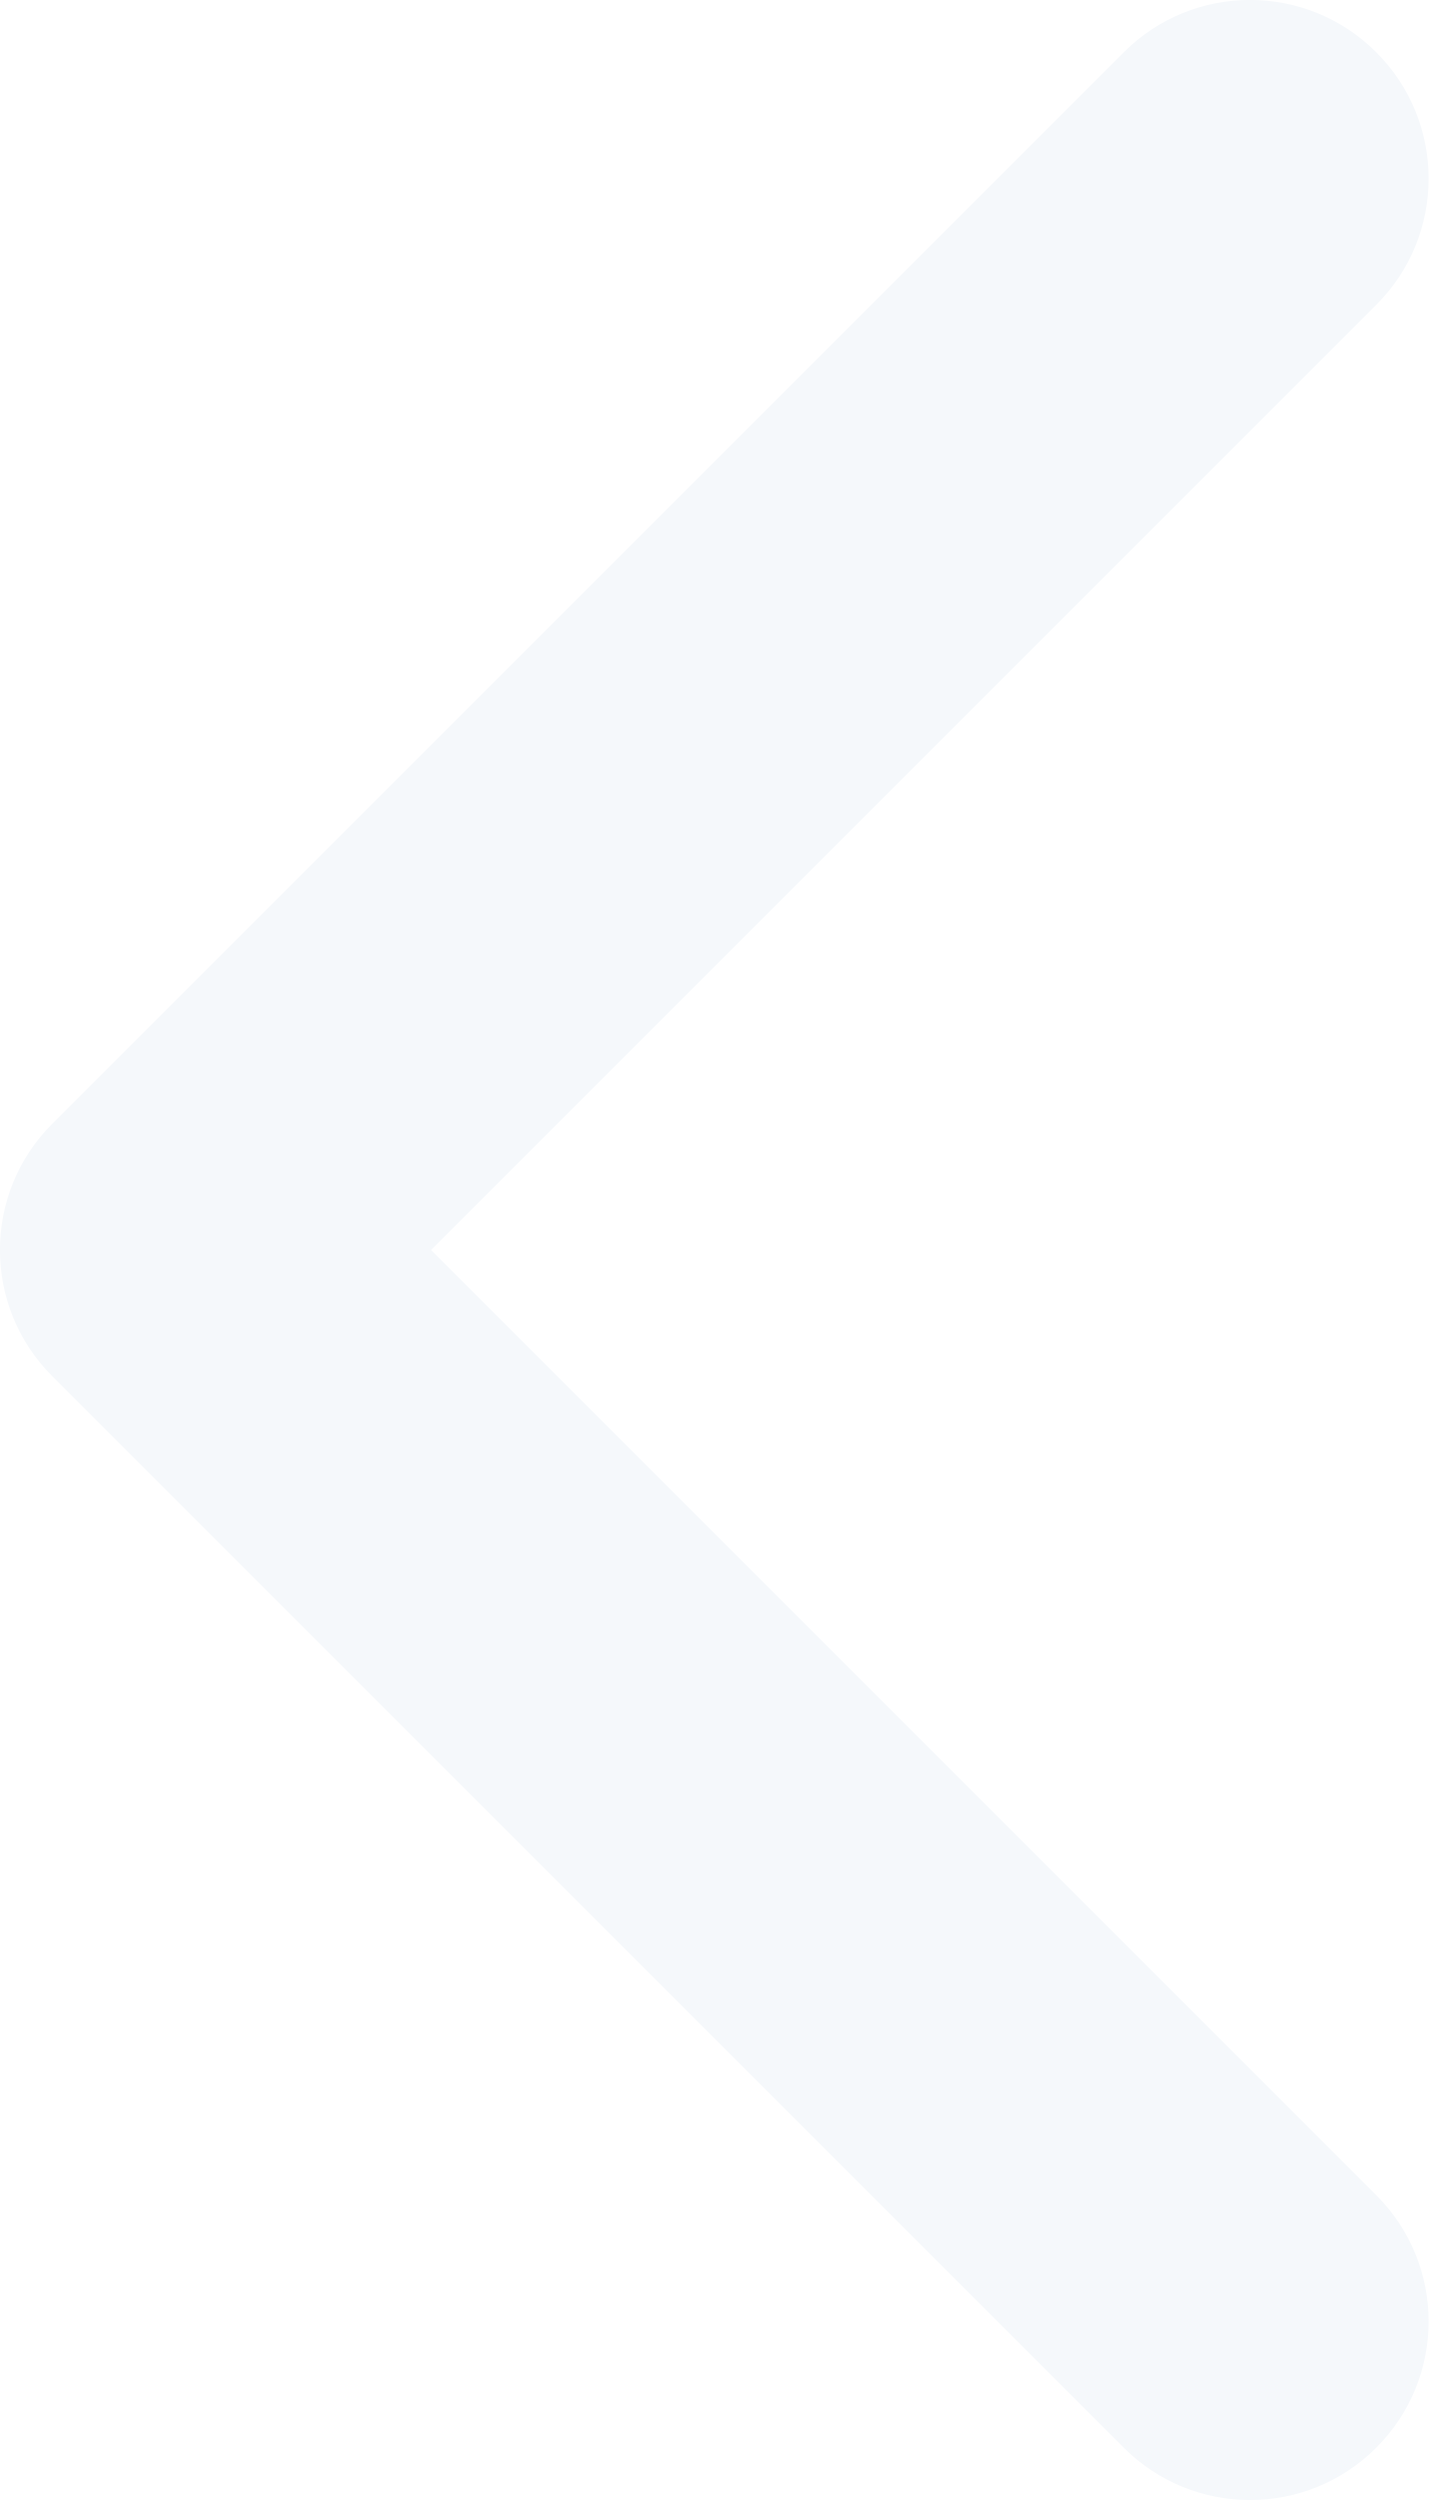
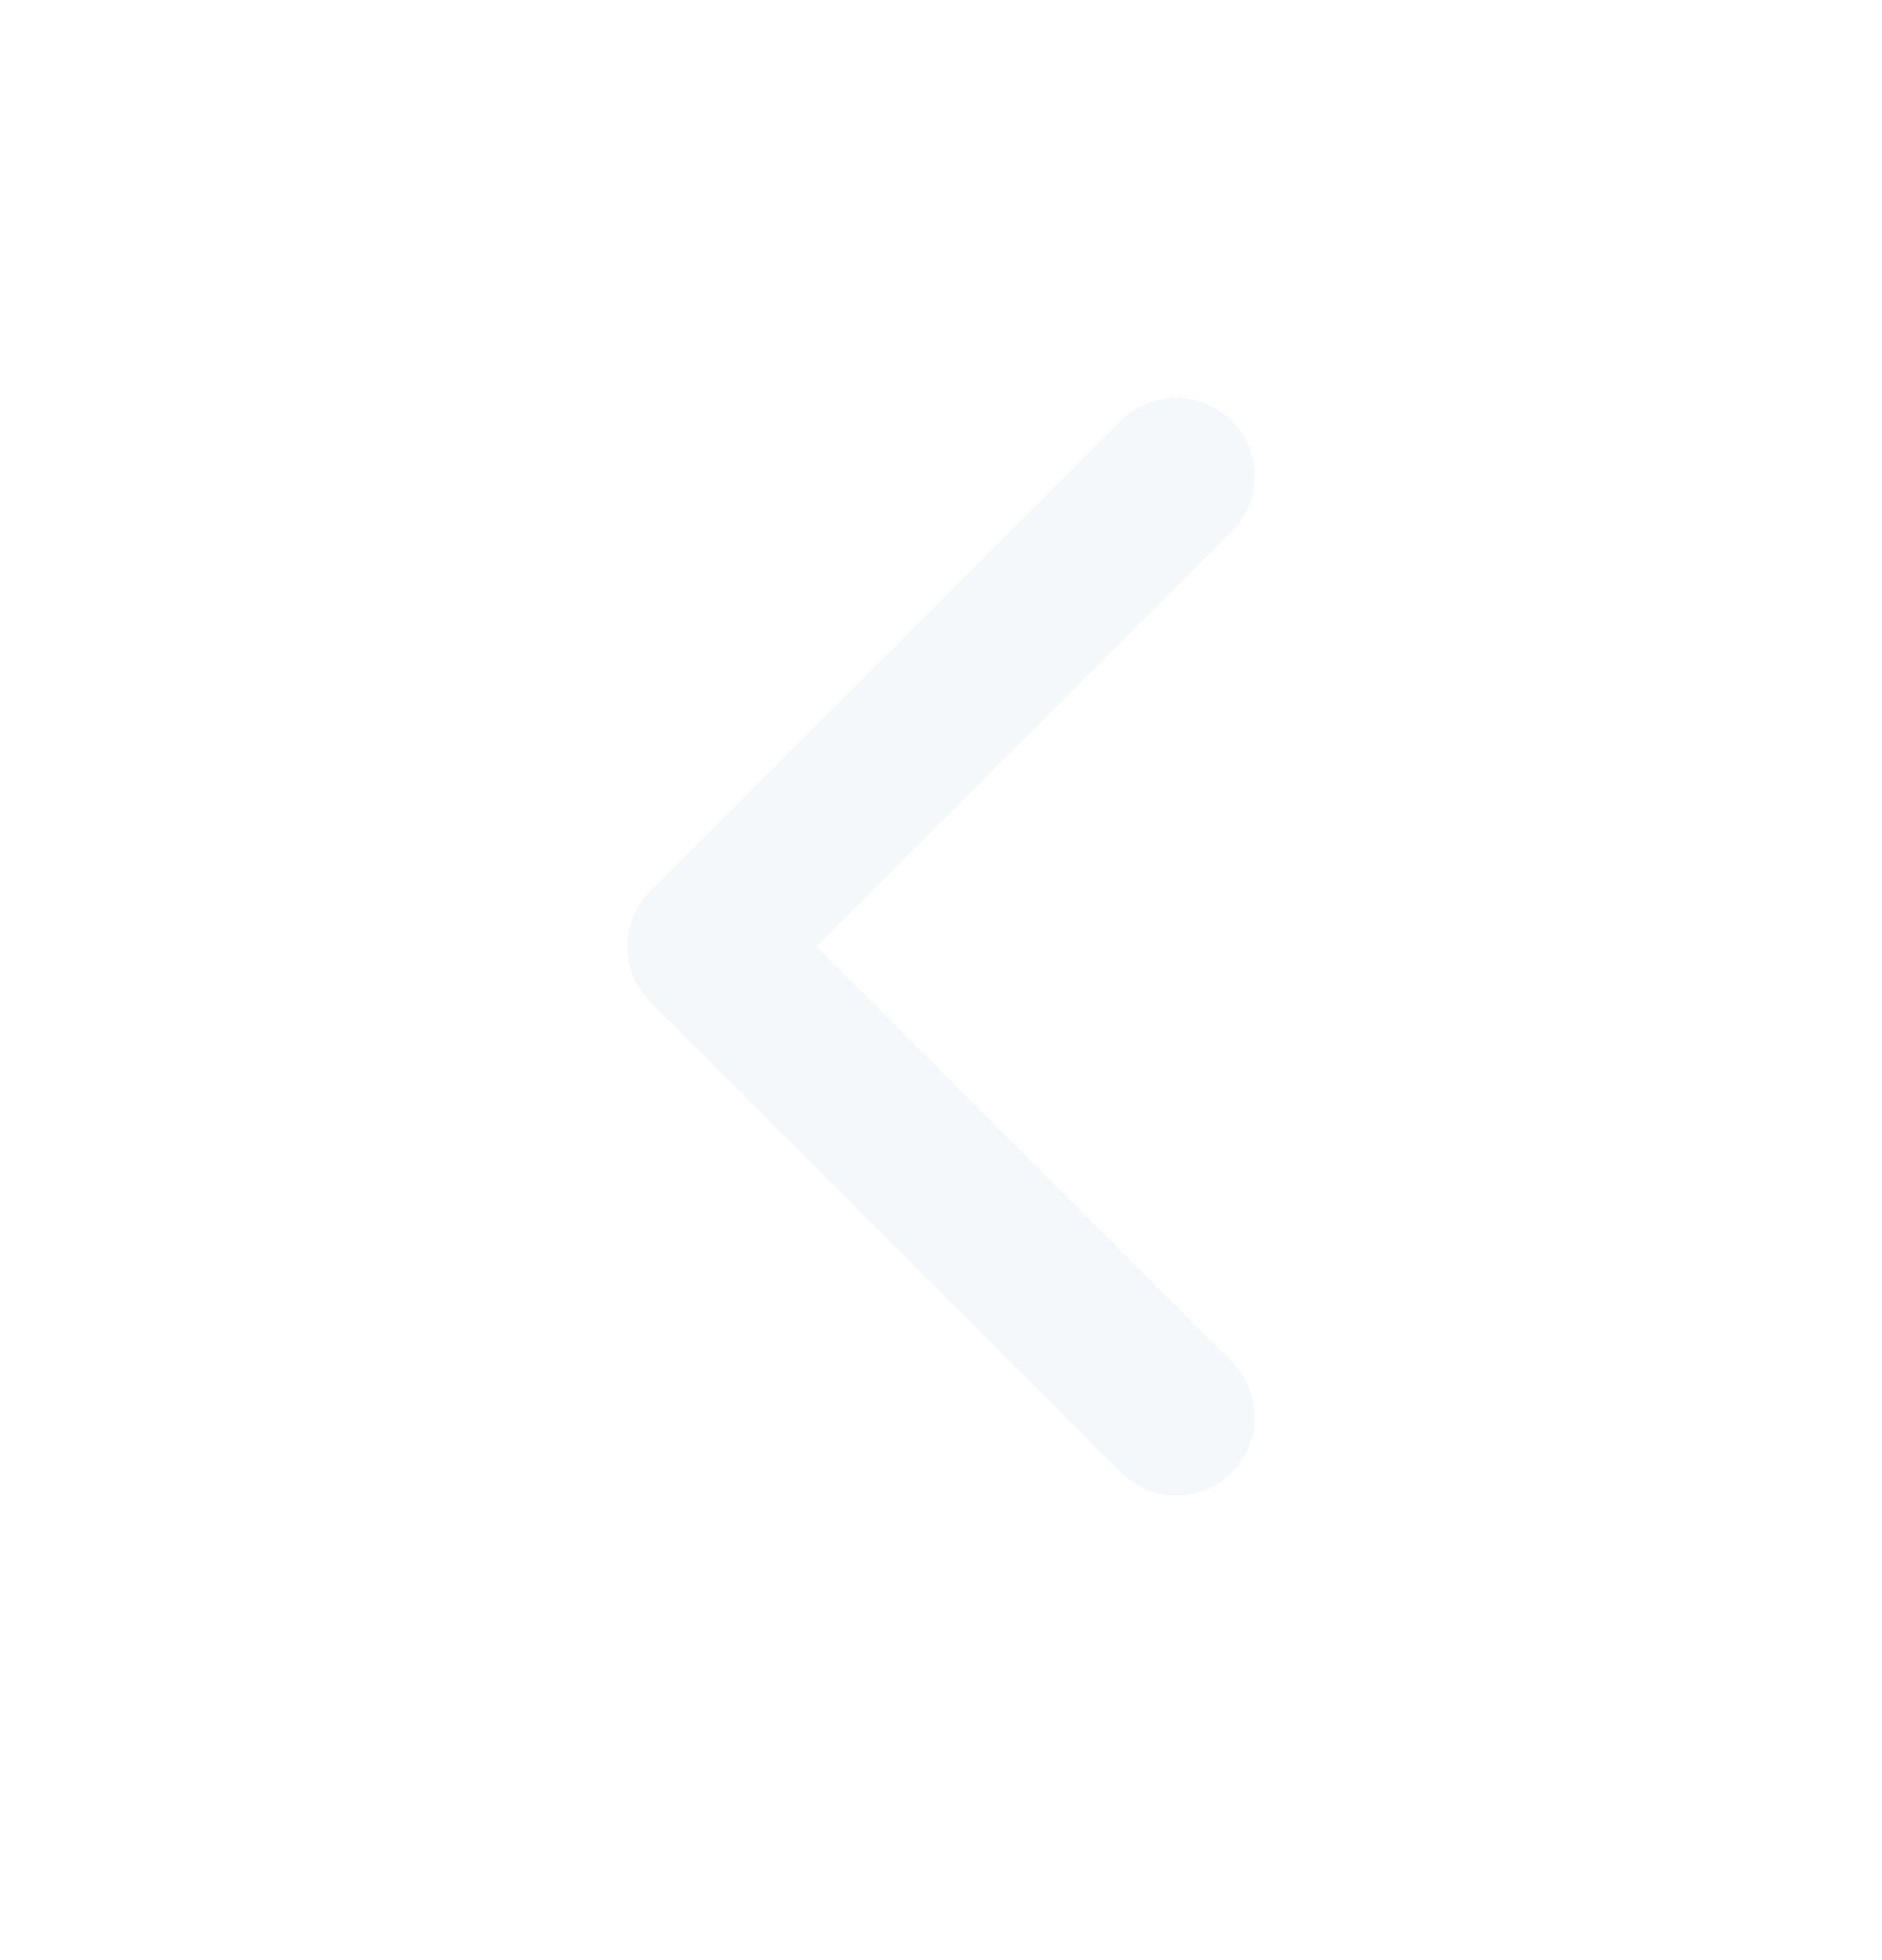
- <svg xmlns="http://www.w3.org/2000/svg" width="8" height="14" viewBox="0 0 8 14" fill="none">
-   <path fill-rule="evenodd" clip-rule="evenodd" d="M7.707 0.293C8.098 0.683 8.098 1.317 7.707 1.707L2.414 7L7.707 12.293C8.098 12.683 8.098 13.317 7.707 13.707C7.317 14.098 6.683 14.098 6.293 13.707L0.293 7.707C-0.098 7.317 -0.098 6.683 0.293 6.293L6.293 0.293C6.683 -0.098 7.317 -0.098 7.707 0.293Z" fill="#F5F8FB" />
+ <svg xmlns="http://www.w3.org/2000/svg" width="24" height="25" viewBox="0 0 24 25" fill="none">
+   <path fill-rule="evenodd" clip-rule="evenodd" d="M15.707 5.367C16.098 5.758 16.098 6.391 15.707 6.781L10.414 12.074L15.707 17.367C16.098 17.758 16.098 18.391 15.707 18.781C15.317 19.172 14.683 19.172 14.293 18.781L8.293 12.781C7.902 12.391 7.902 11.758 8.293 11.367L14.293 5.367C14.683 4.976 15.317 4.976 15.707 5.367Z" fill="#F5F8FB" />
</svg>
